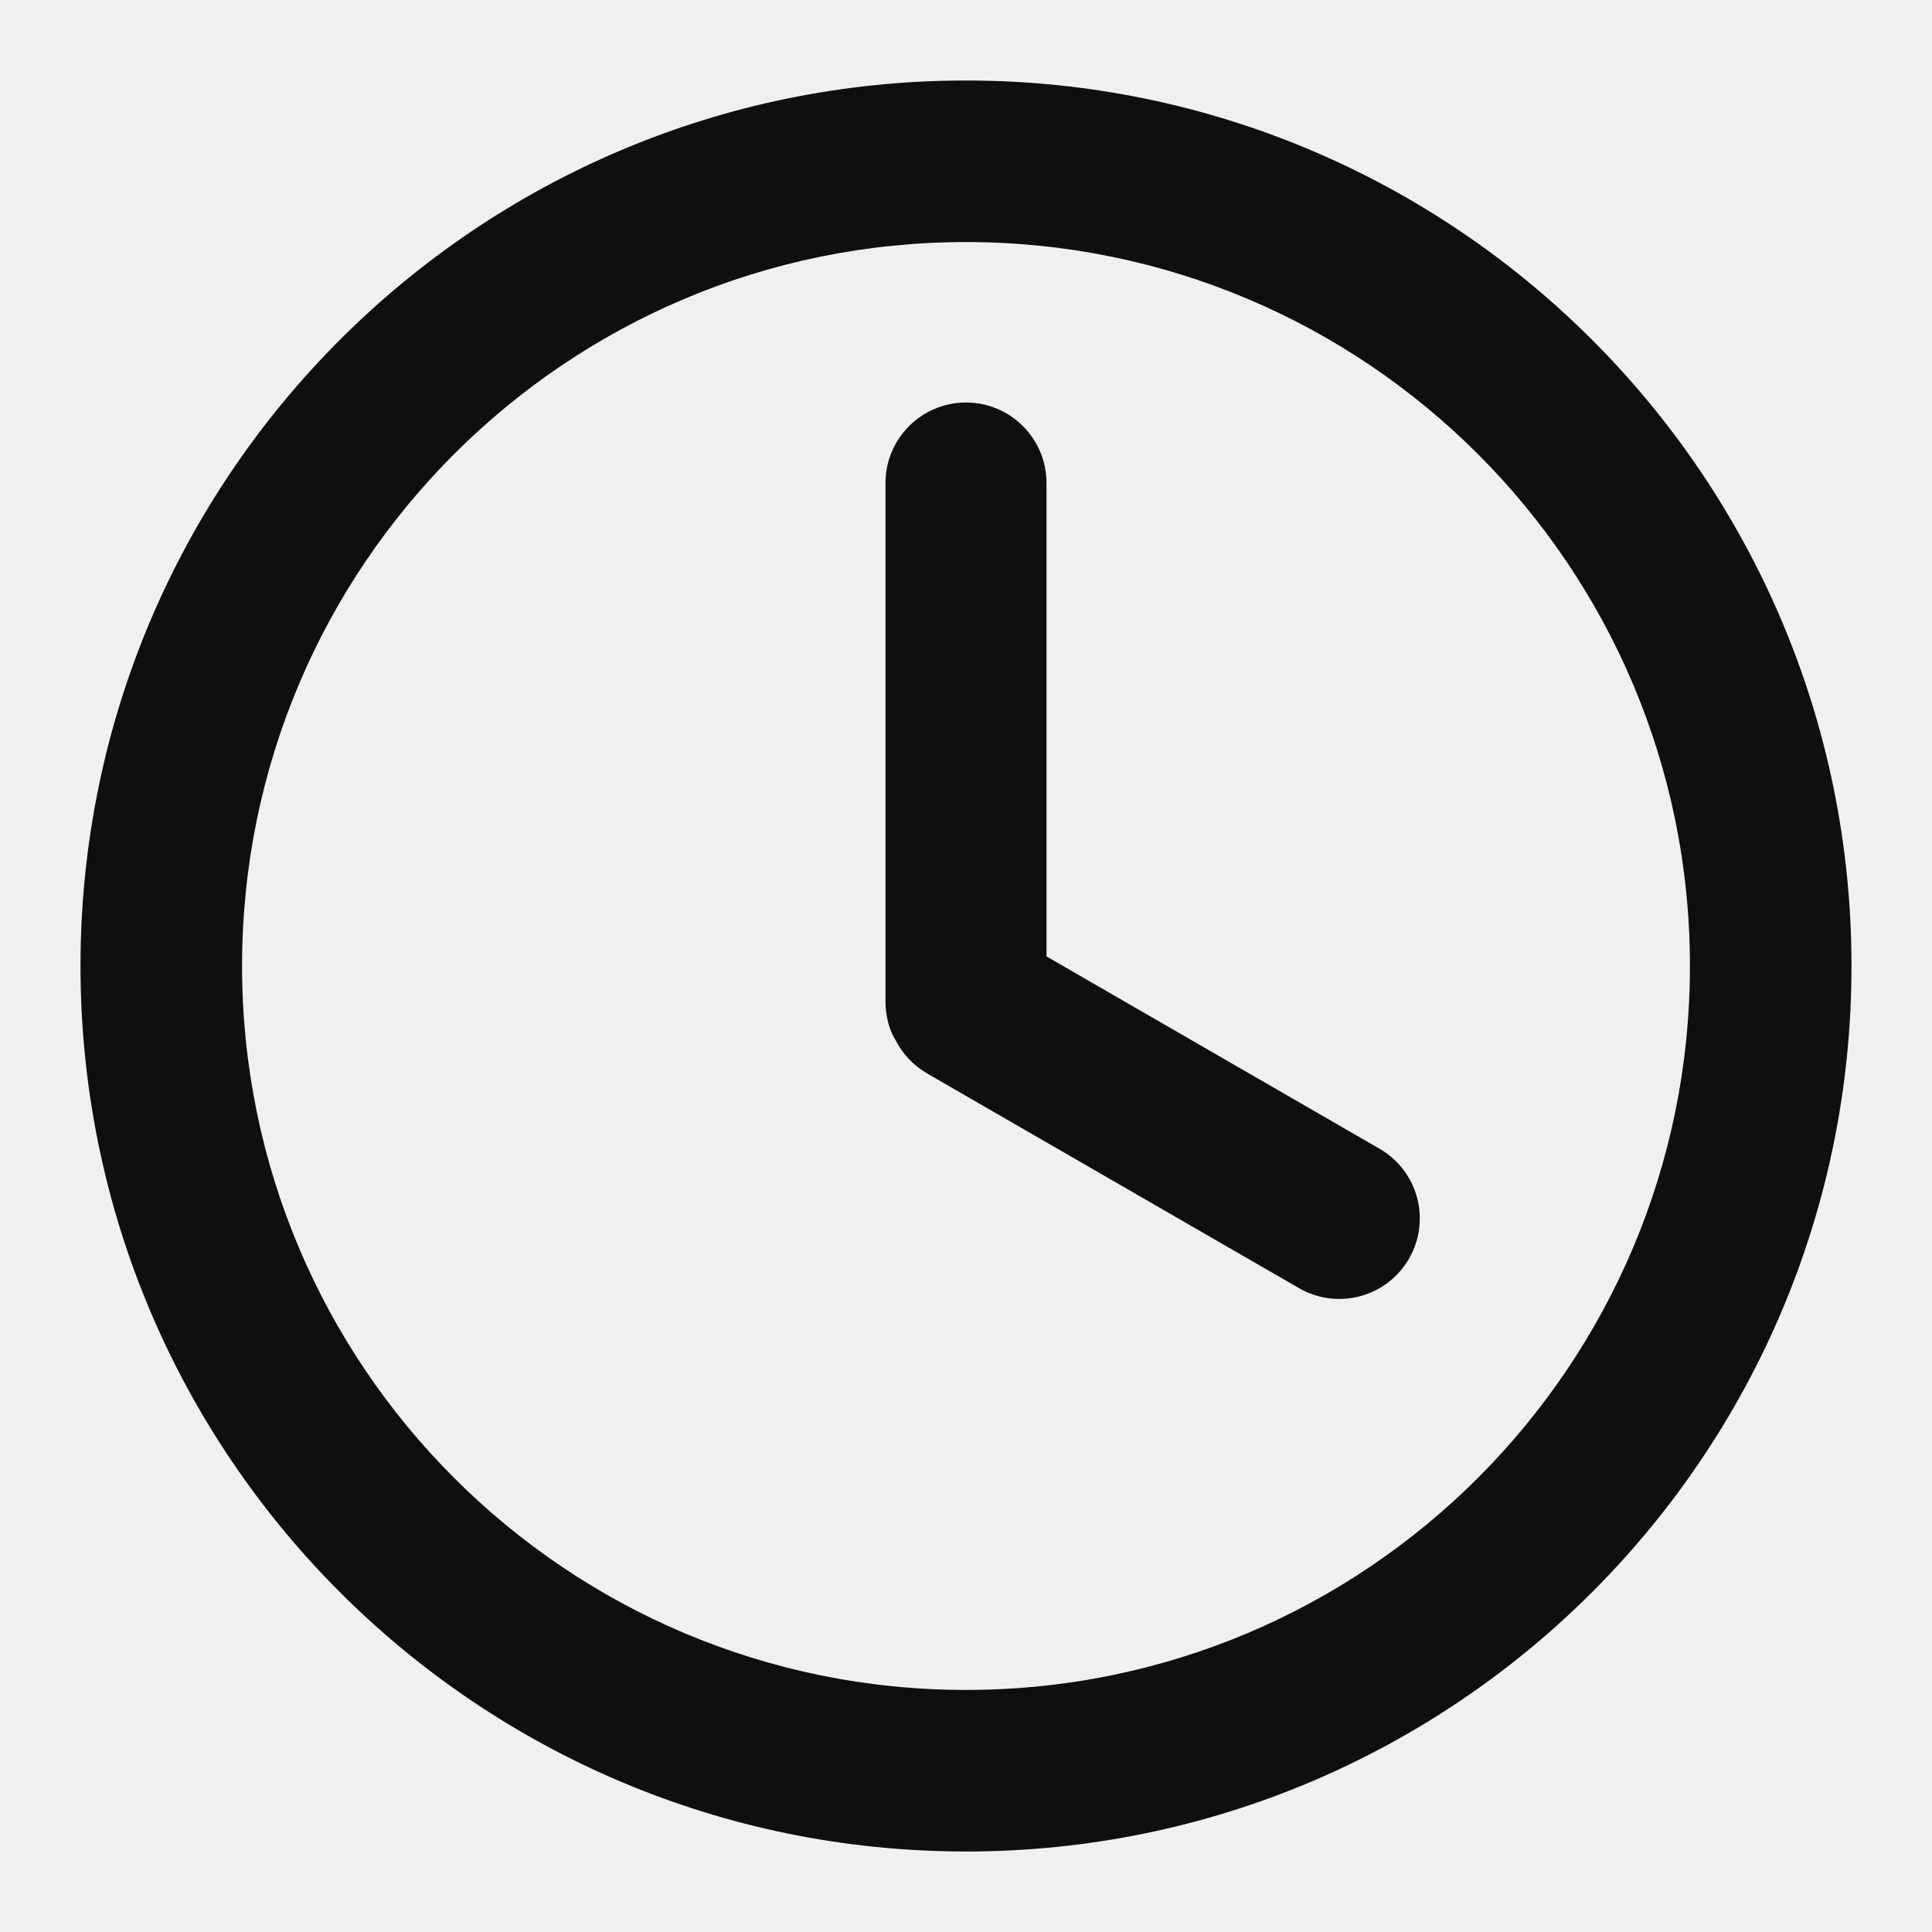
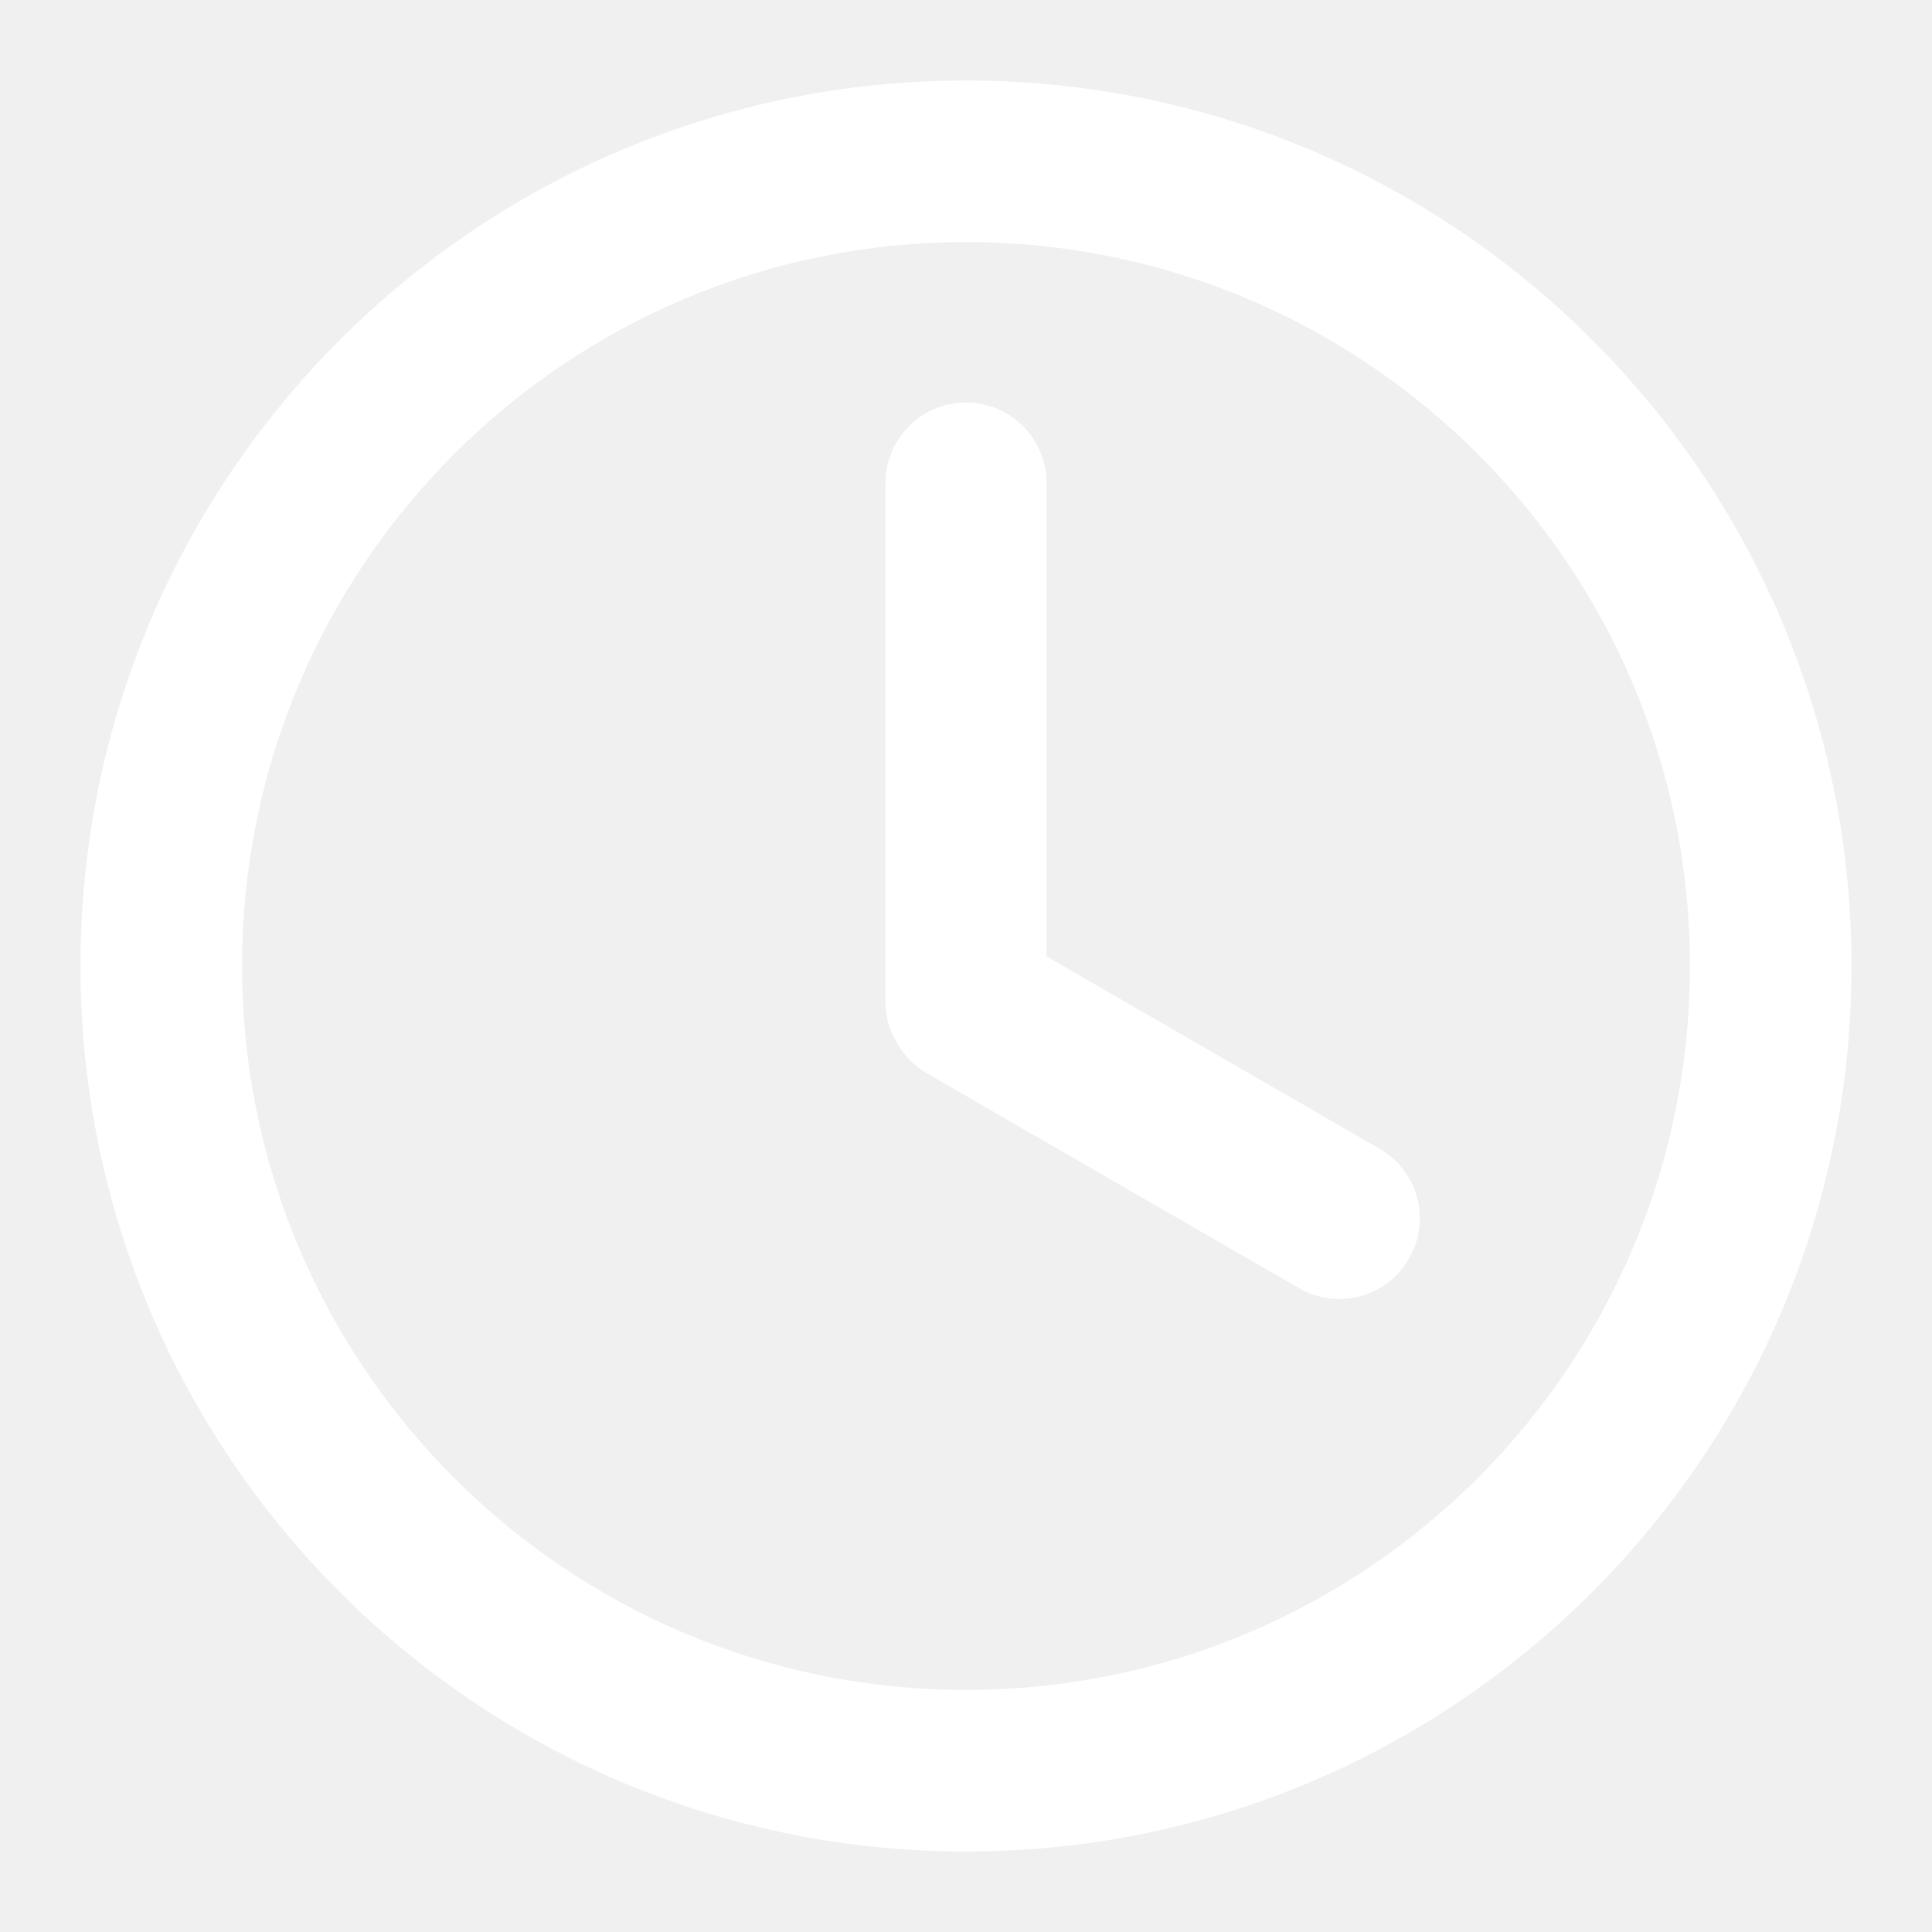
<svg xmlns="http://www.w3.org/2000/svg" width="800px" height="800px" viewBox="0 0 24 24" fill="none">
-   <path d="M23 12C23 18.075 18.075 23 12 23C5.925 23 1 18.075 1 12C1 5.925 5.925 1 12 1C18.075 1 23 5.925 23 12ZM3.007 12C3.007 16.967 7.033 20.993 12 20.993C16.967 20.993 20.993 16.967 20.993 12C20.993 7.033 16.967 3.007 12 3.007C7.033 3.007 3.007 7.033 3.007 12Z" fill="#0F0F0F" />
-   <path d="M12 5C11.448 5 11 5.448 11 6V12.467C11 12.467 11 12.727 11.127 12.924C11.211 13.09 11.344 13.234 11.517 13.335L16.137 16.002C16.616 16.278 17.227 16.114 17.503 15.636C17.779 15.158 17.616 14.546 17.137 14.27L13 11.881V6C13 5.448 12.552 5 12 5Z" fill="#0F0F0F" />
+   <path d="M23 12C23 18.075 18.075 23 12 23C5.925 23 1 18.075 1 12C1 5.925 5.925 1 12 1C18.075 1 23 5.925 23 12ZM3.007 12C3.007 16.967 7.033 20.993 12 20.993C16.967 20.993 20.993 16.967 20.993 12C20.993 7.033 16.967 3.007 12 3.007C7.033 3.007 3.007 7.033 3.007 12Z" fill="#fff" />
+   <path d="M12 5C11.448 5 11 5.448 11 6V12.467C11 12.467 11 12.727 11.127 12.924C11.211 13.09 11.344 13.234 11.517 13.335L16.137 16.002C16.616 16.278 17.227 16.114 17.503 15.636C17.779 15.158 17.616 14.546 17.137 14.27L13 11.881V6C13 5.448 12.552 5 12 5Z" fill="#fff" />
</svg>
